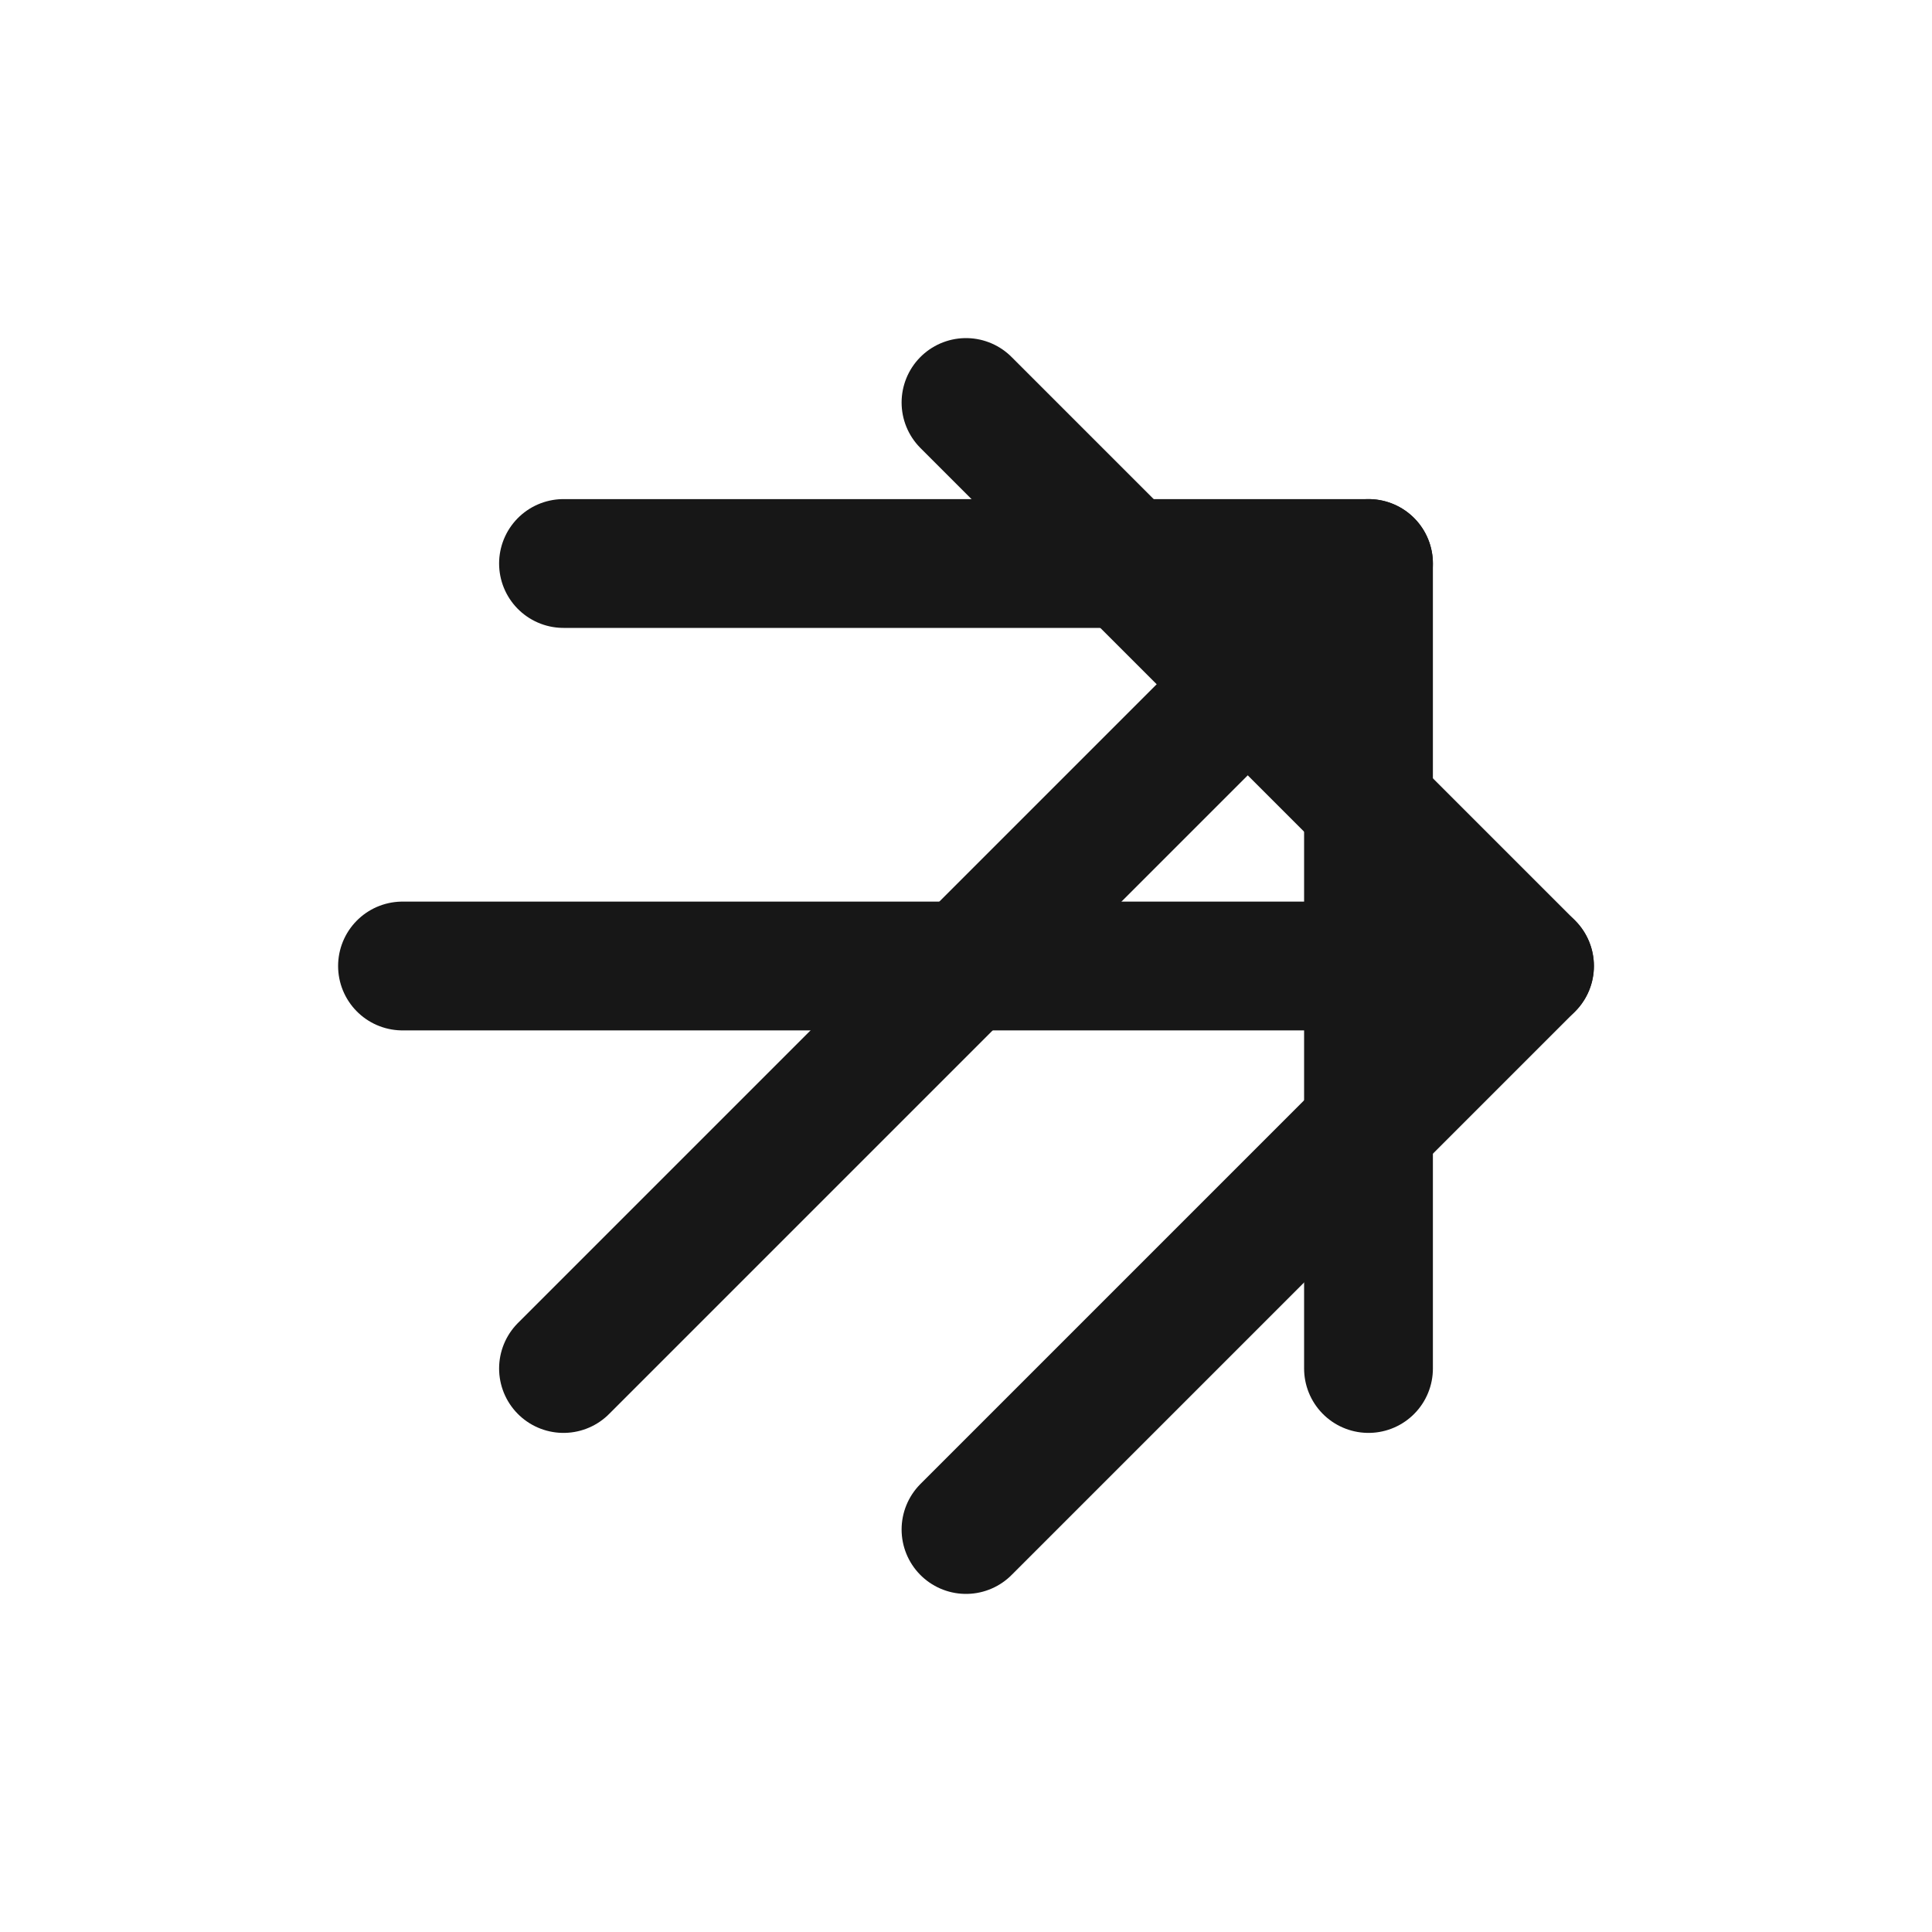
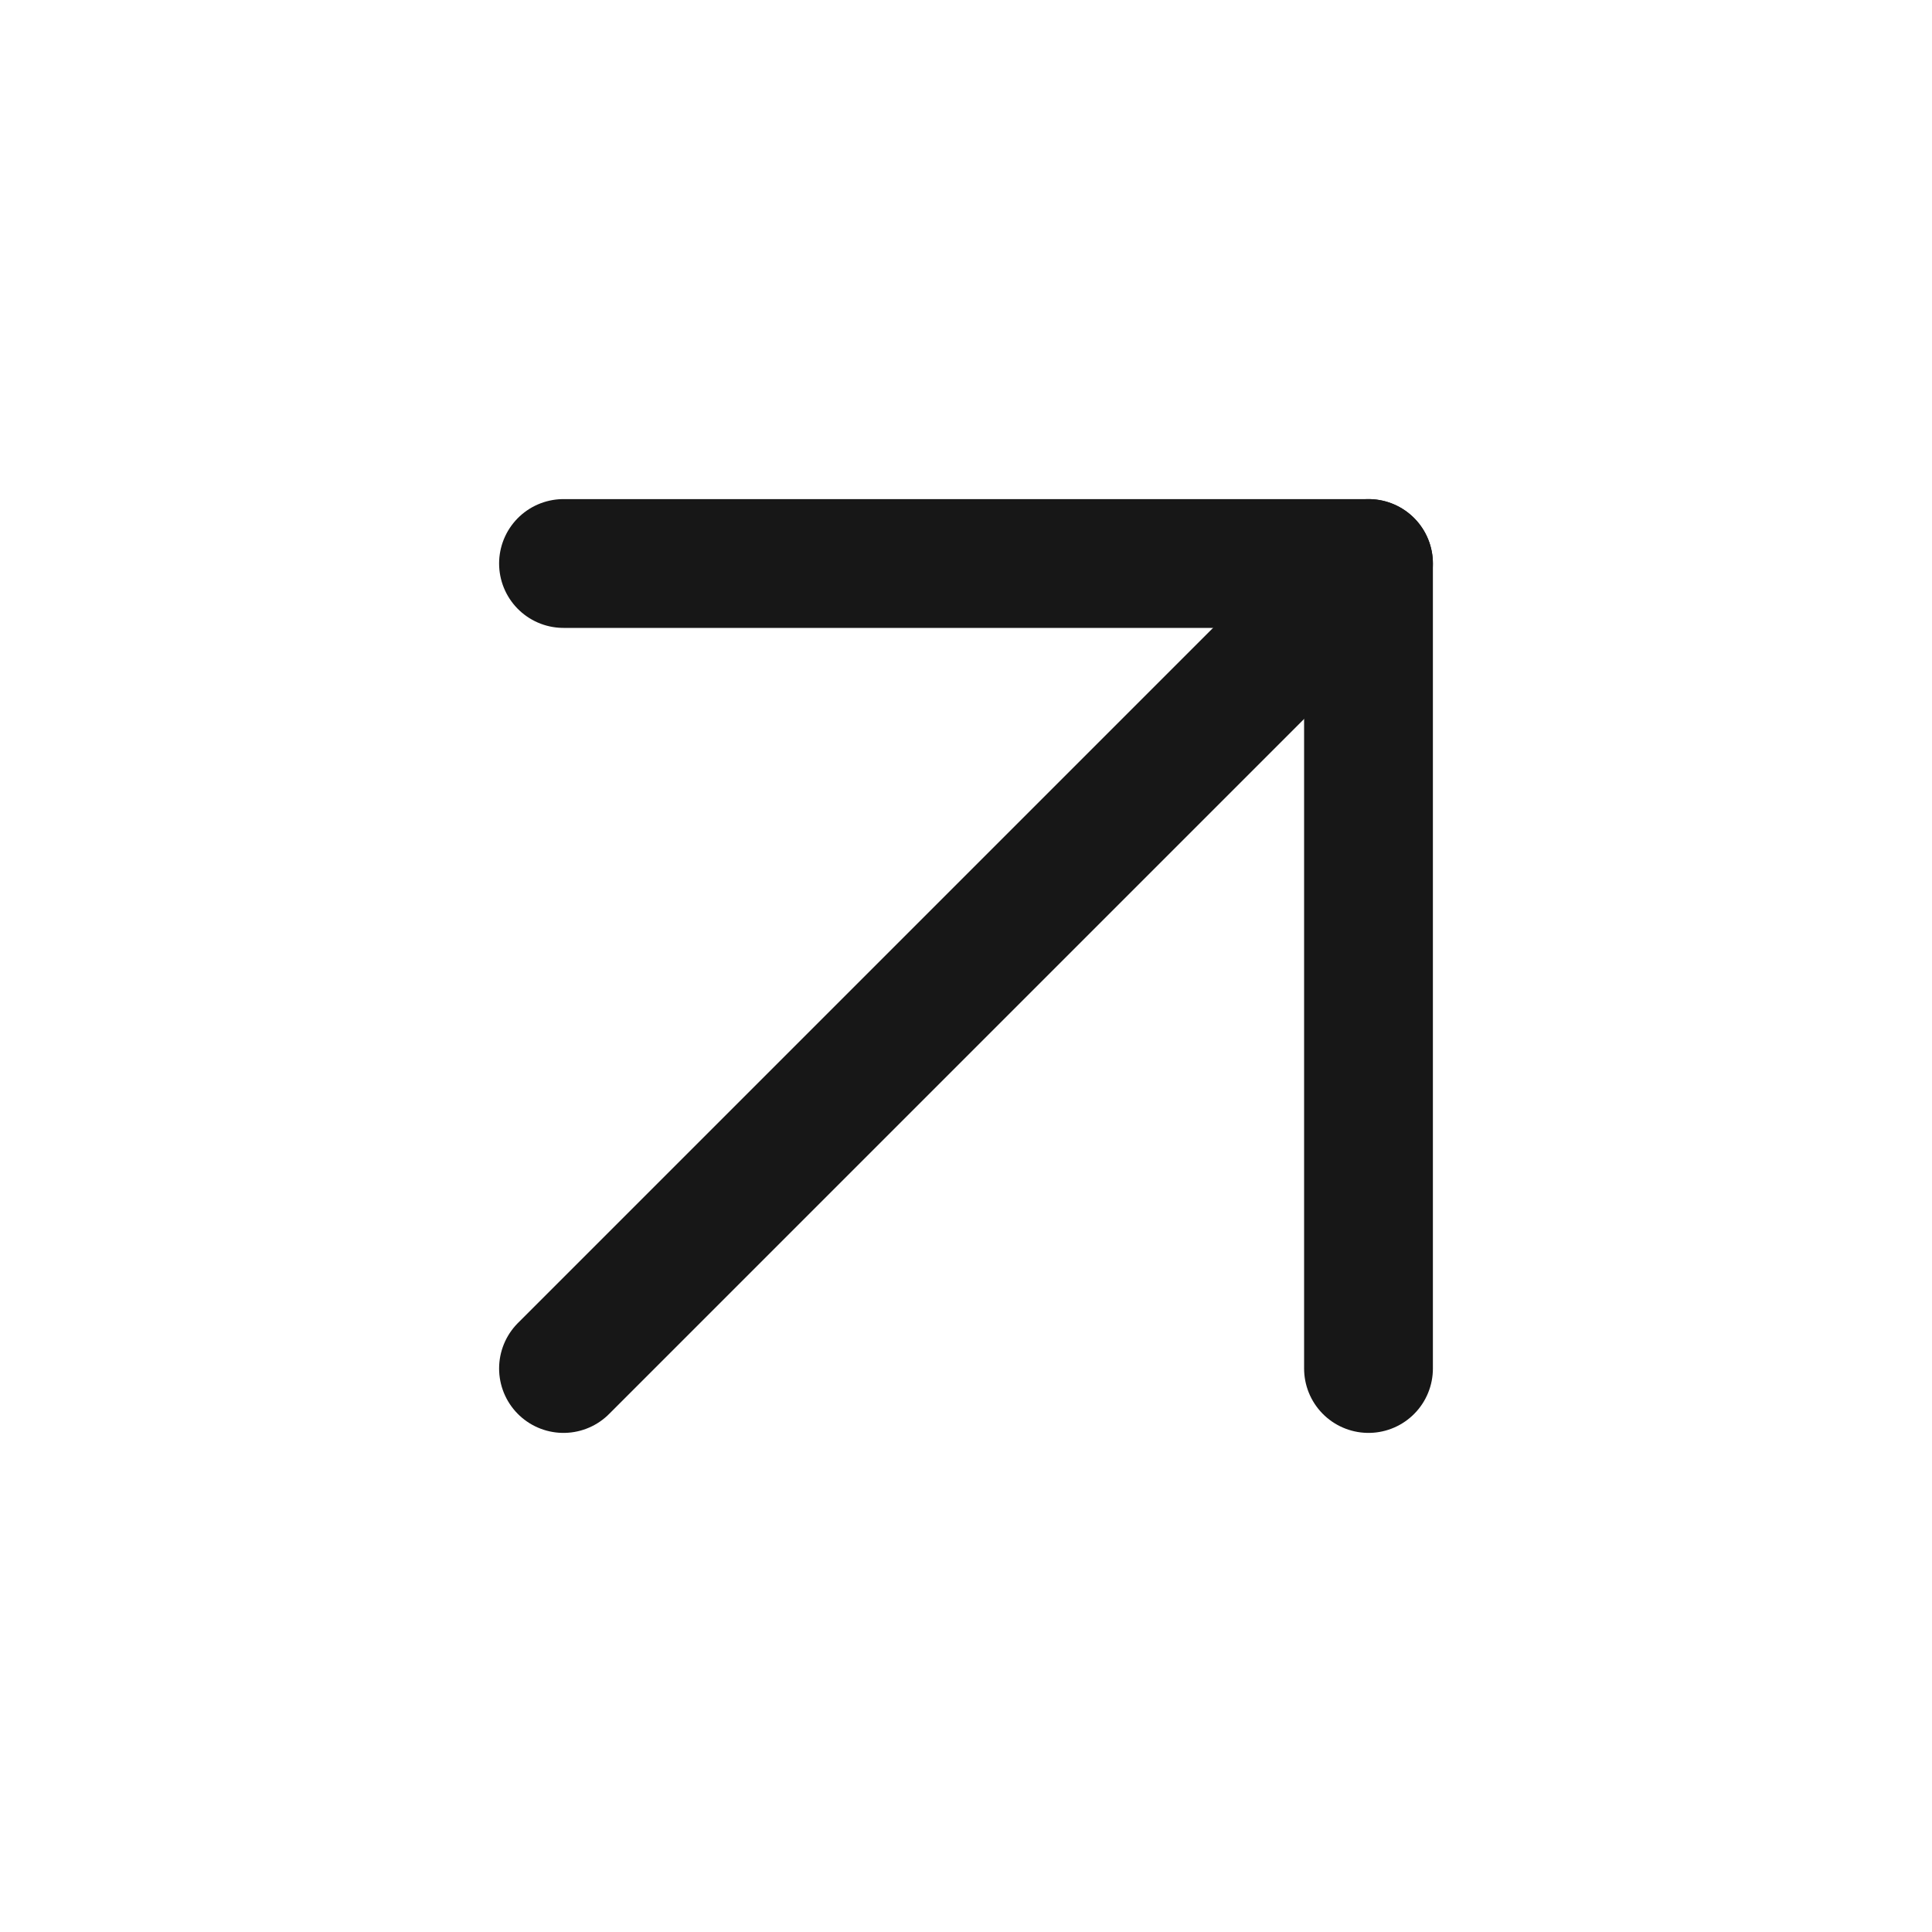
<svg xmlns="http://www.w3.org/2000/svg" width="20" height="20" viewBox="0 0 24 24" fill="none" stroke="#171717" stroke-width="1.6" stroke-linecap="round" stroke-linejoin="round">
-   <g class="i-a">
-     <path d="M7 7h10v10" />
-     <path d="M7 17 17 7" />
-   </g>
-   <g class="i-b">
-     <path d="M5 12h14" />
-     <path d="m12 5 7 7-7 7" />
-   </g>
+   <path d="M7 7h10v10" />
+   <path d="M7 17 17 7" />
</svg>
